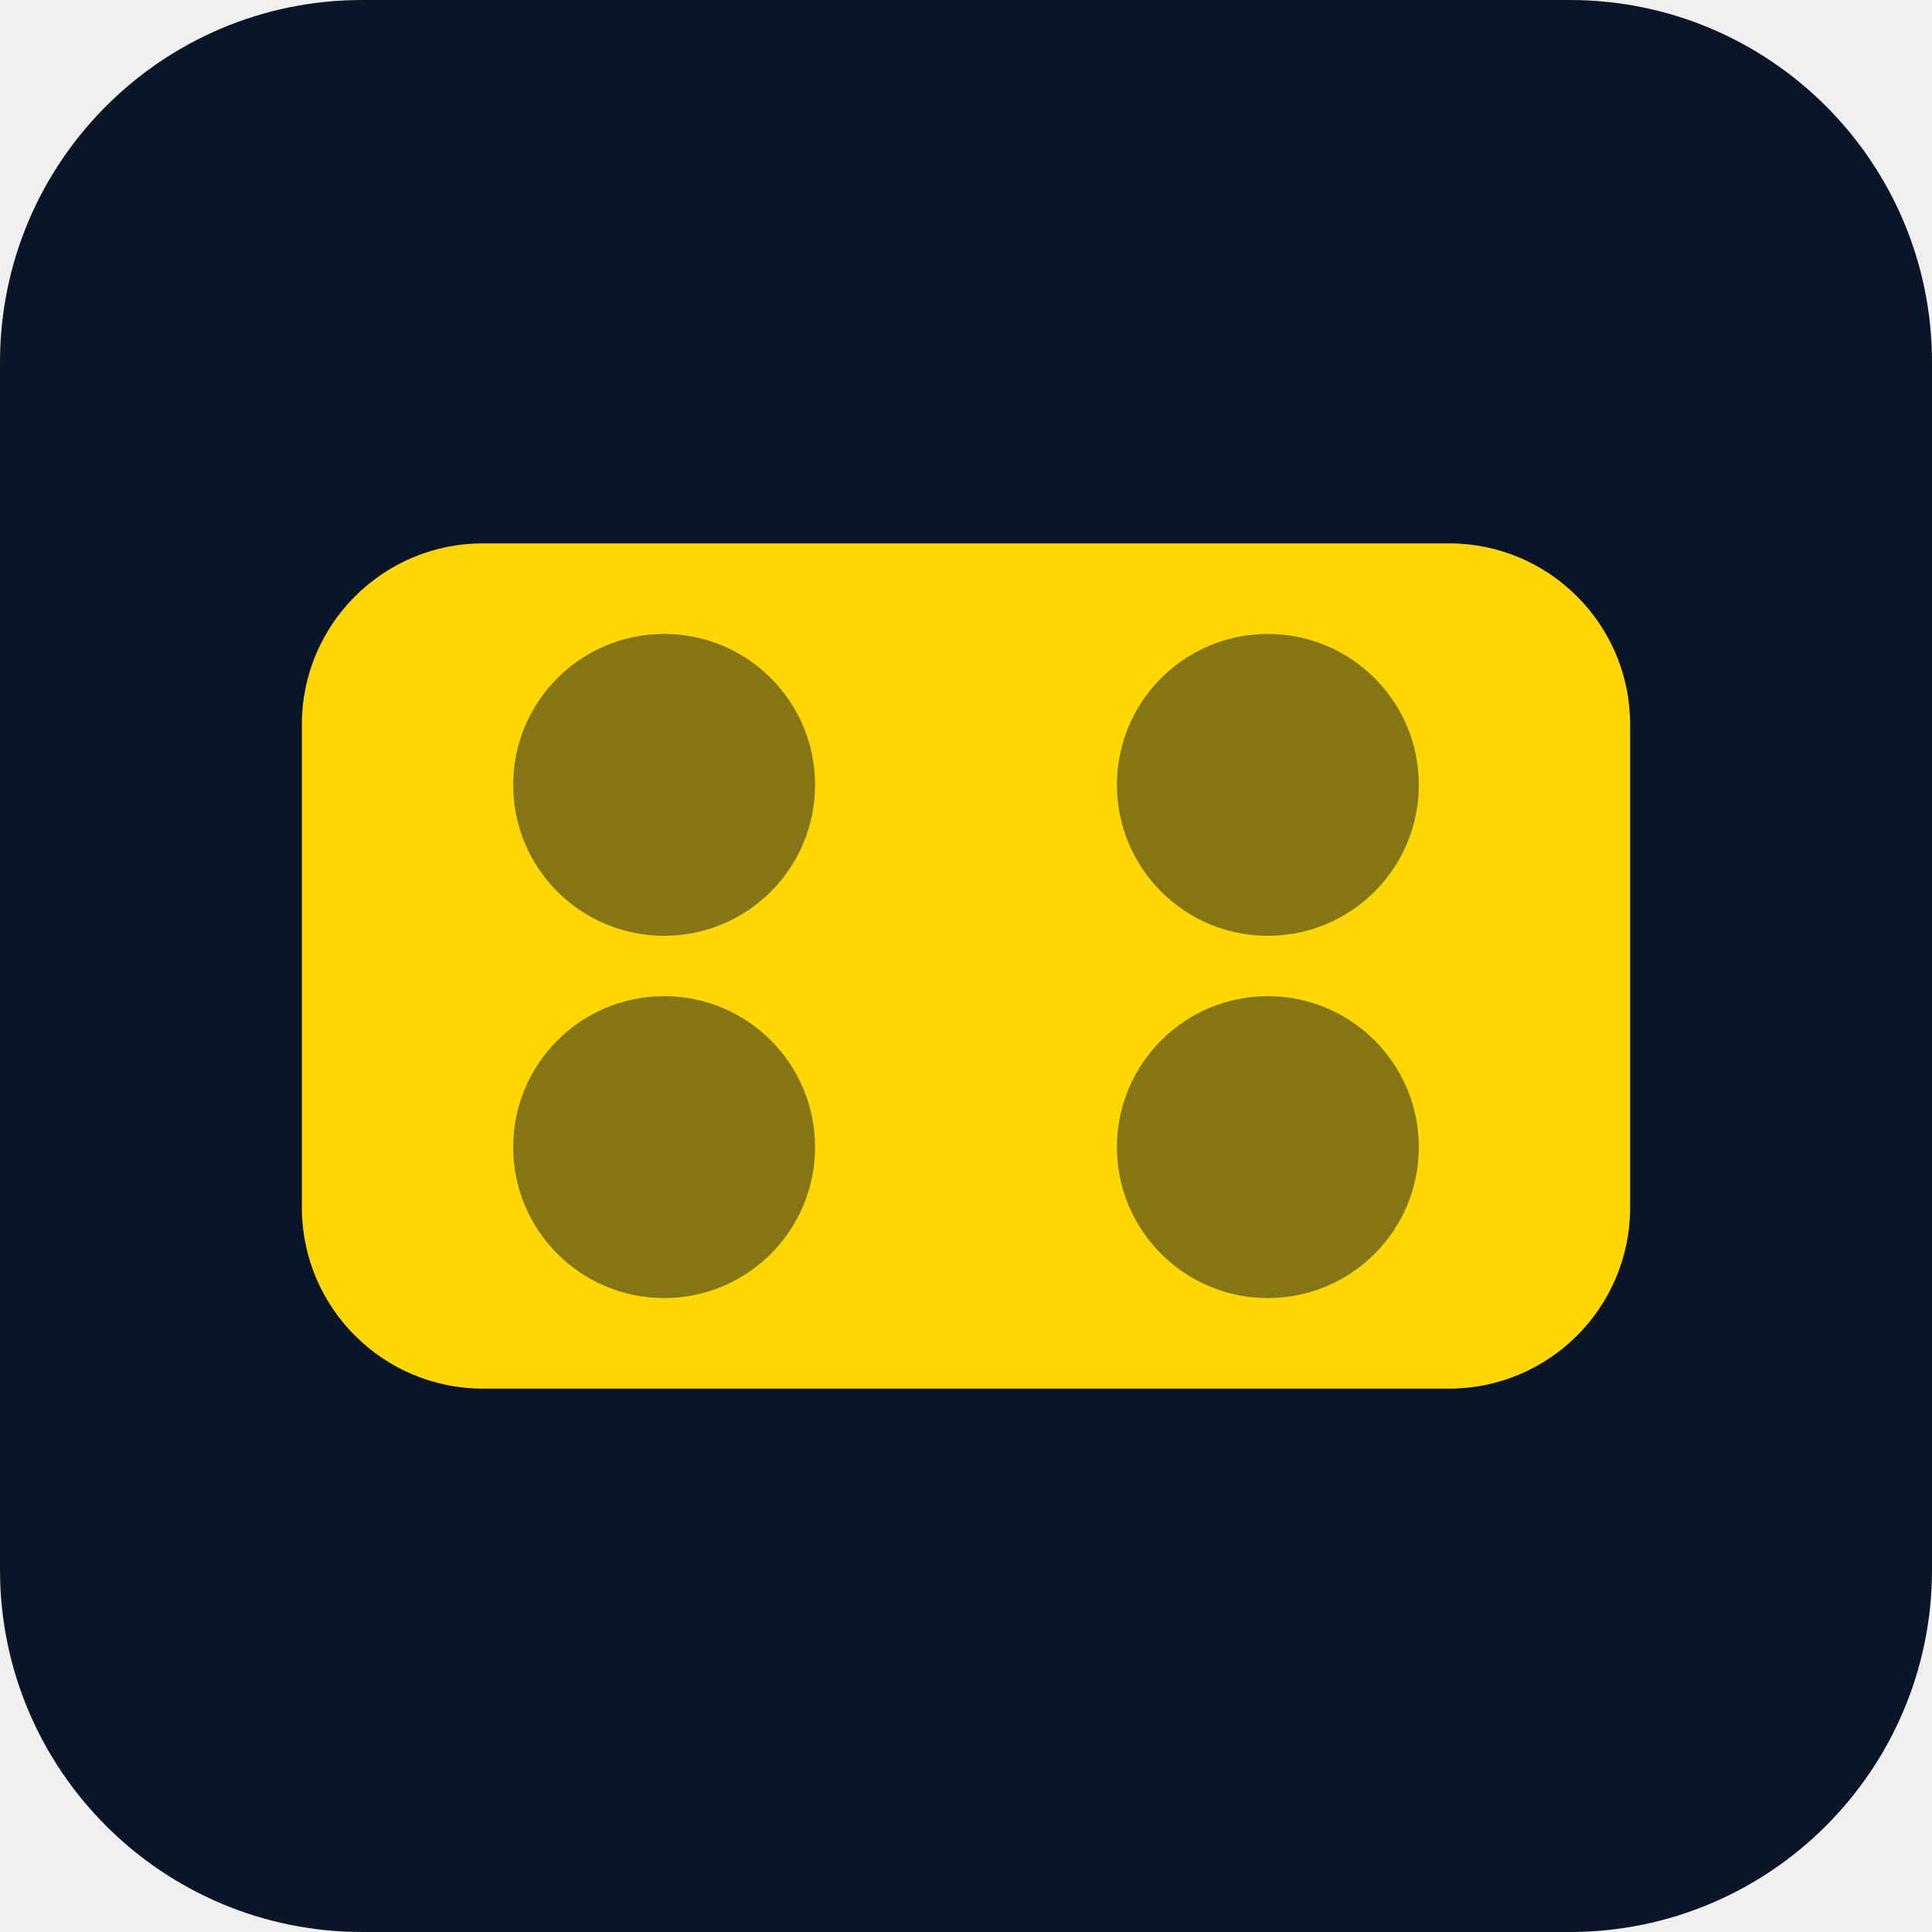
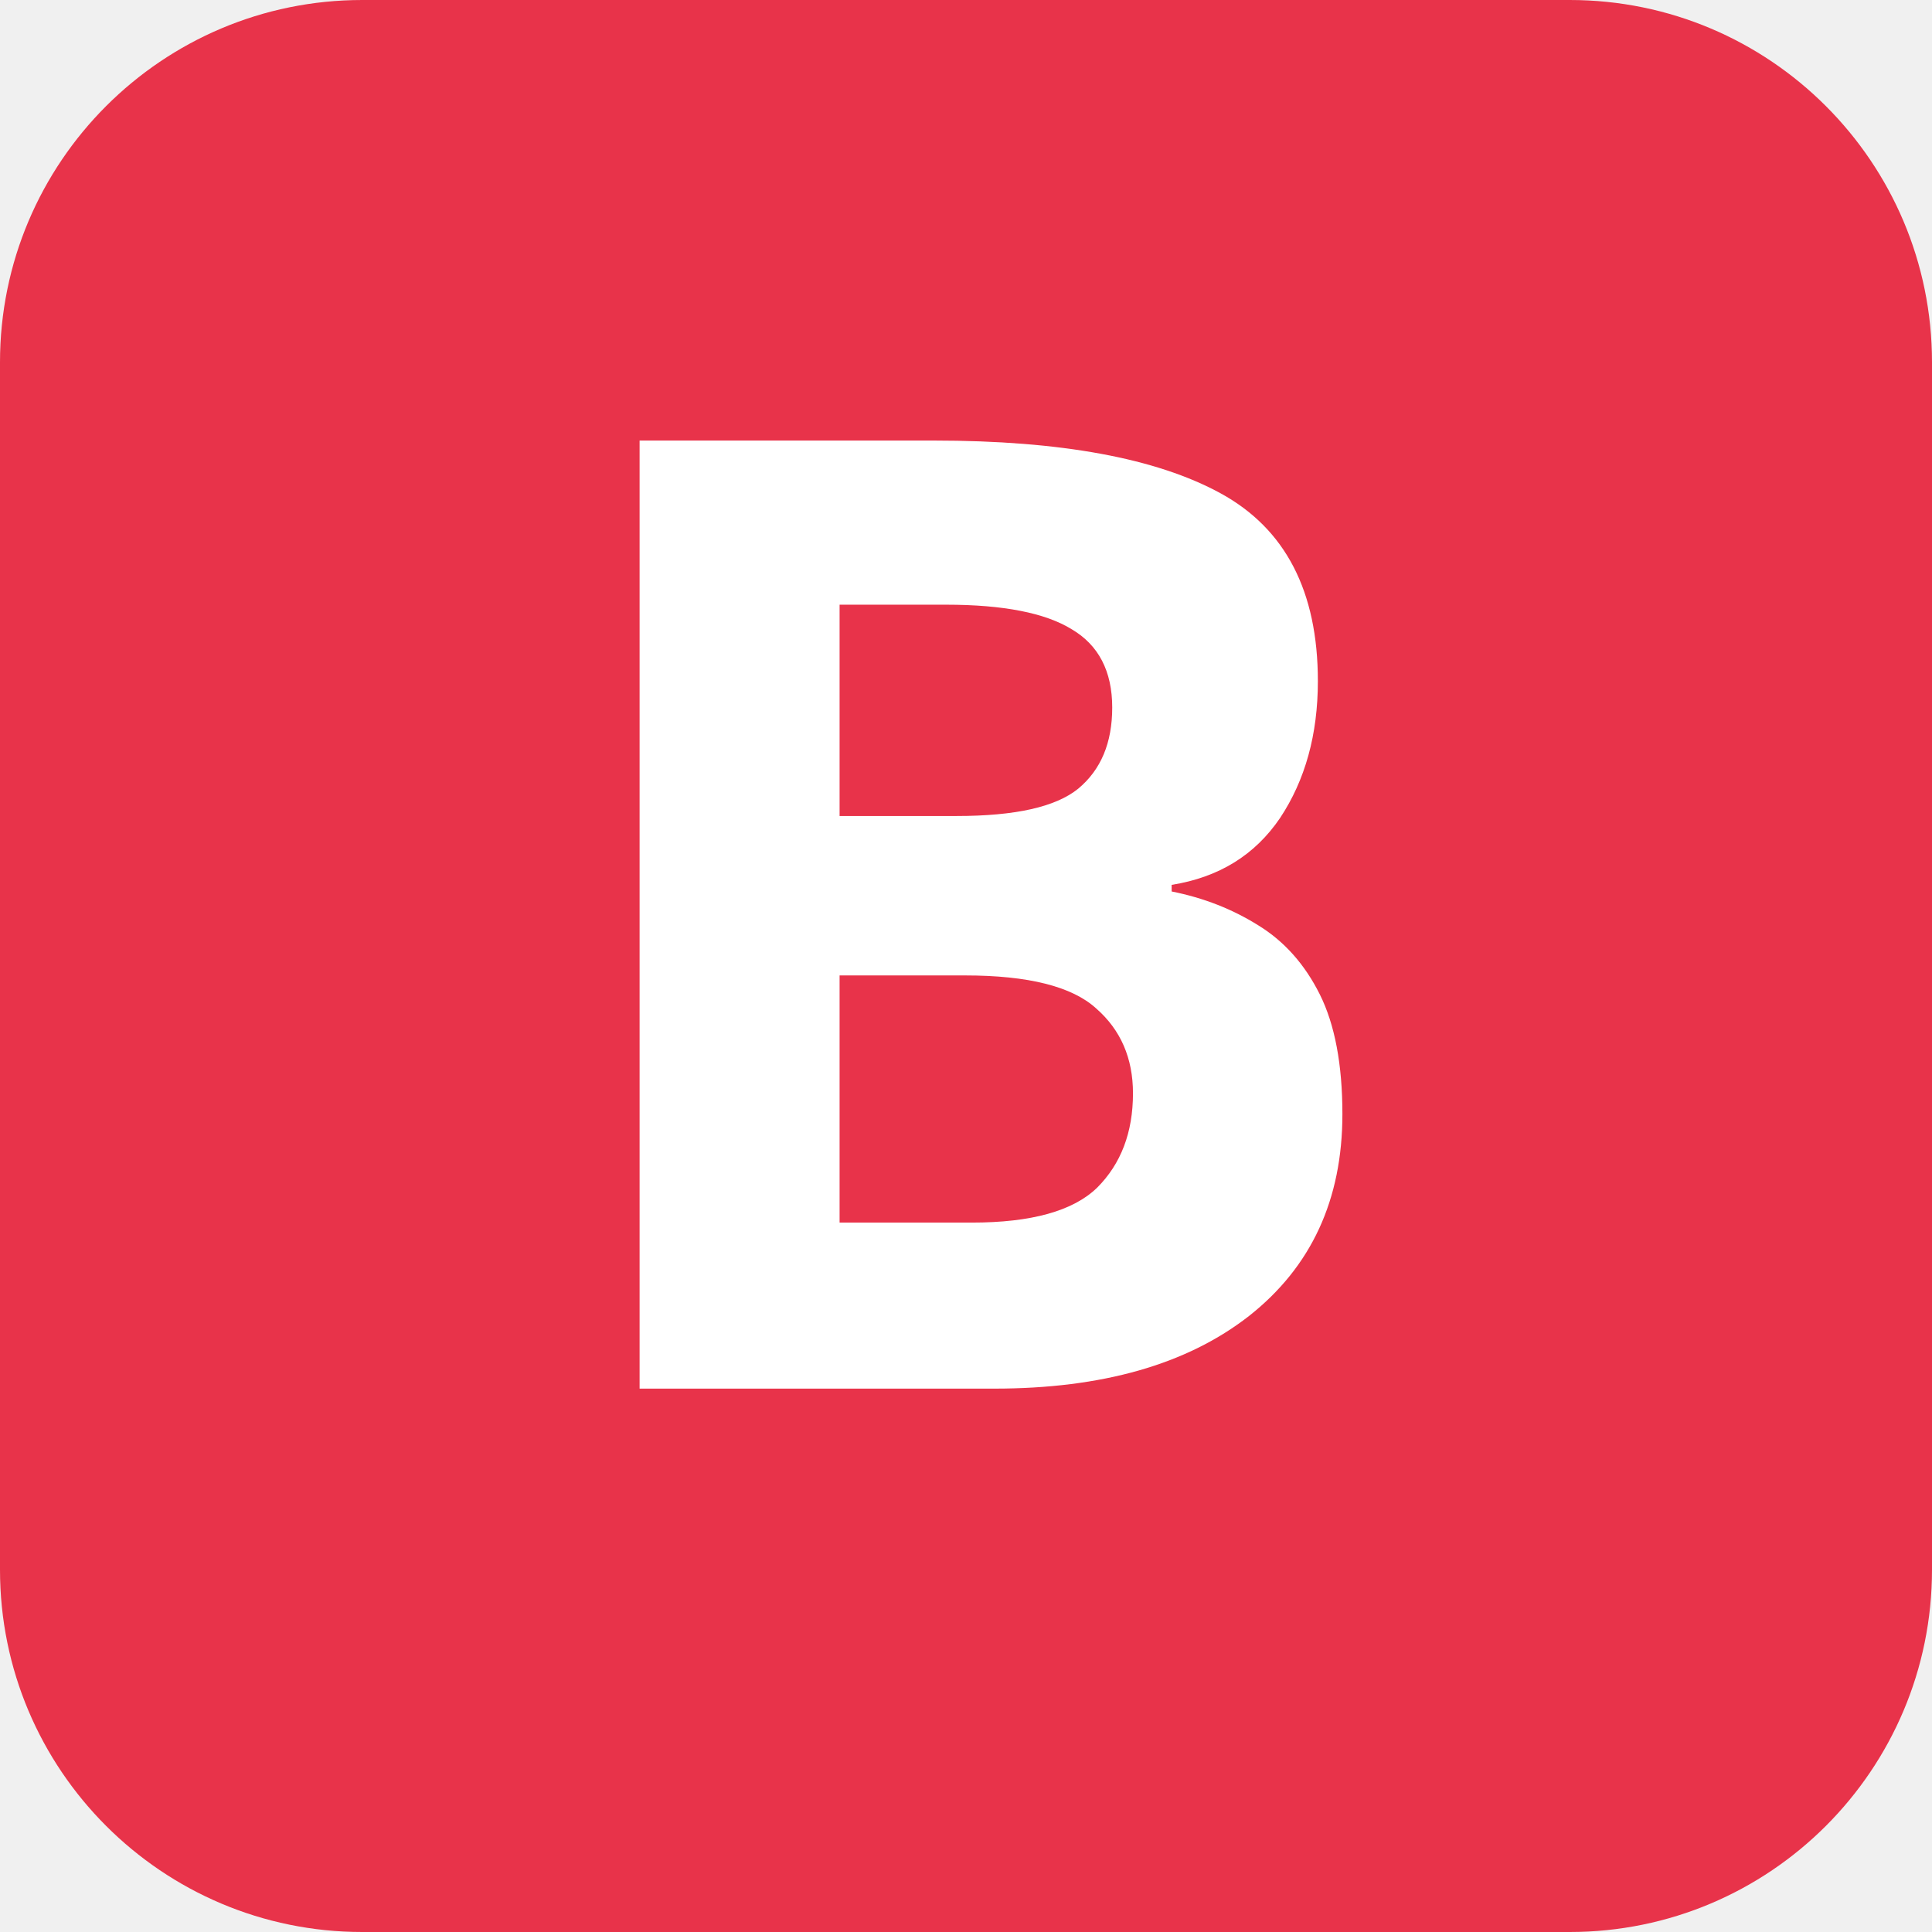
<svg xmlns="http://www.w3.org/2000/svg" viewBox="0 0 32 32">
-   <rect width="32" height="32" rx="6" fill="#0A1628" />
-   <rect x="5" y="9" width="22" height="14" rx="3" fill="#FFD700" />
-   <circle cx="11" cy="13" r="2.5" fill="#0A1628" opacity="0.5" />
-   <circle cx="21" cy="13" r="2.5" fill="#0A1628" opacity="0.5" />
-   <circle cx="11" cy="19" r="2.5" fill="#0A1628" opacity="0.5" />
-   <circle cx="21" cy="19" r="2.5" fill="#0A1628" opacity="0.5" />
+   <rect width="32" height="32" rx="6" fill="#E8334A" />
+   <text x="16" y="23" font-family="Arial Black, sans-serif" font-size="22" font-weight="900" text-anchor="middle" fill="white">B</text>
</svg>
